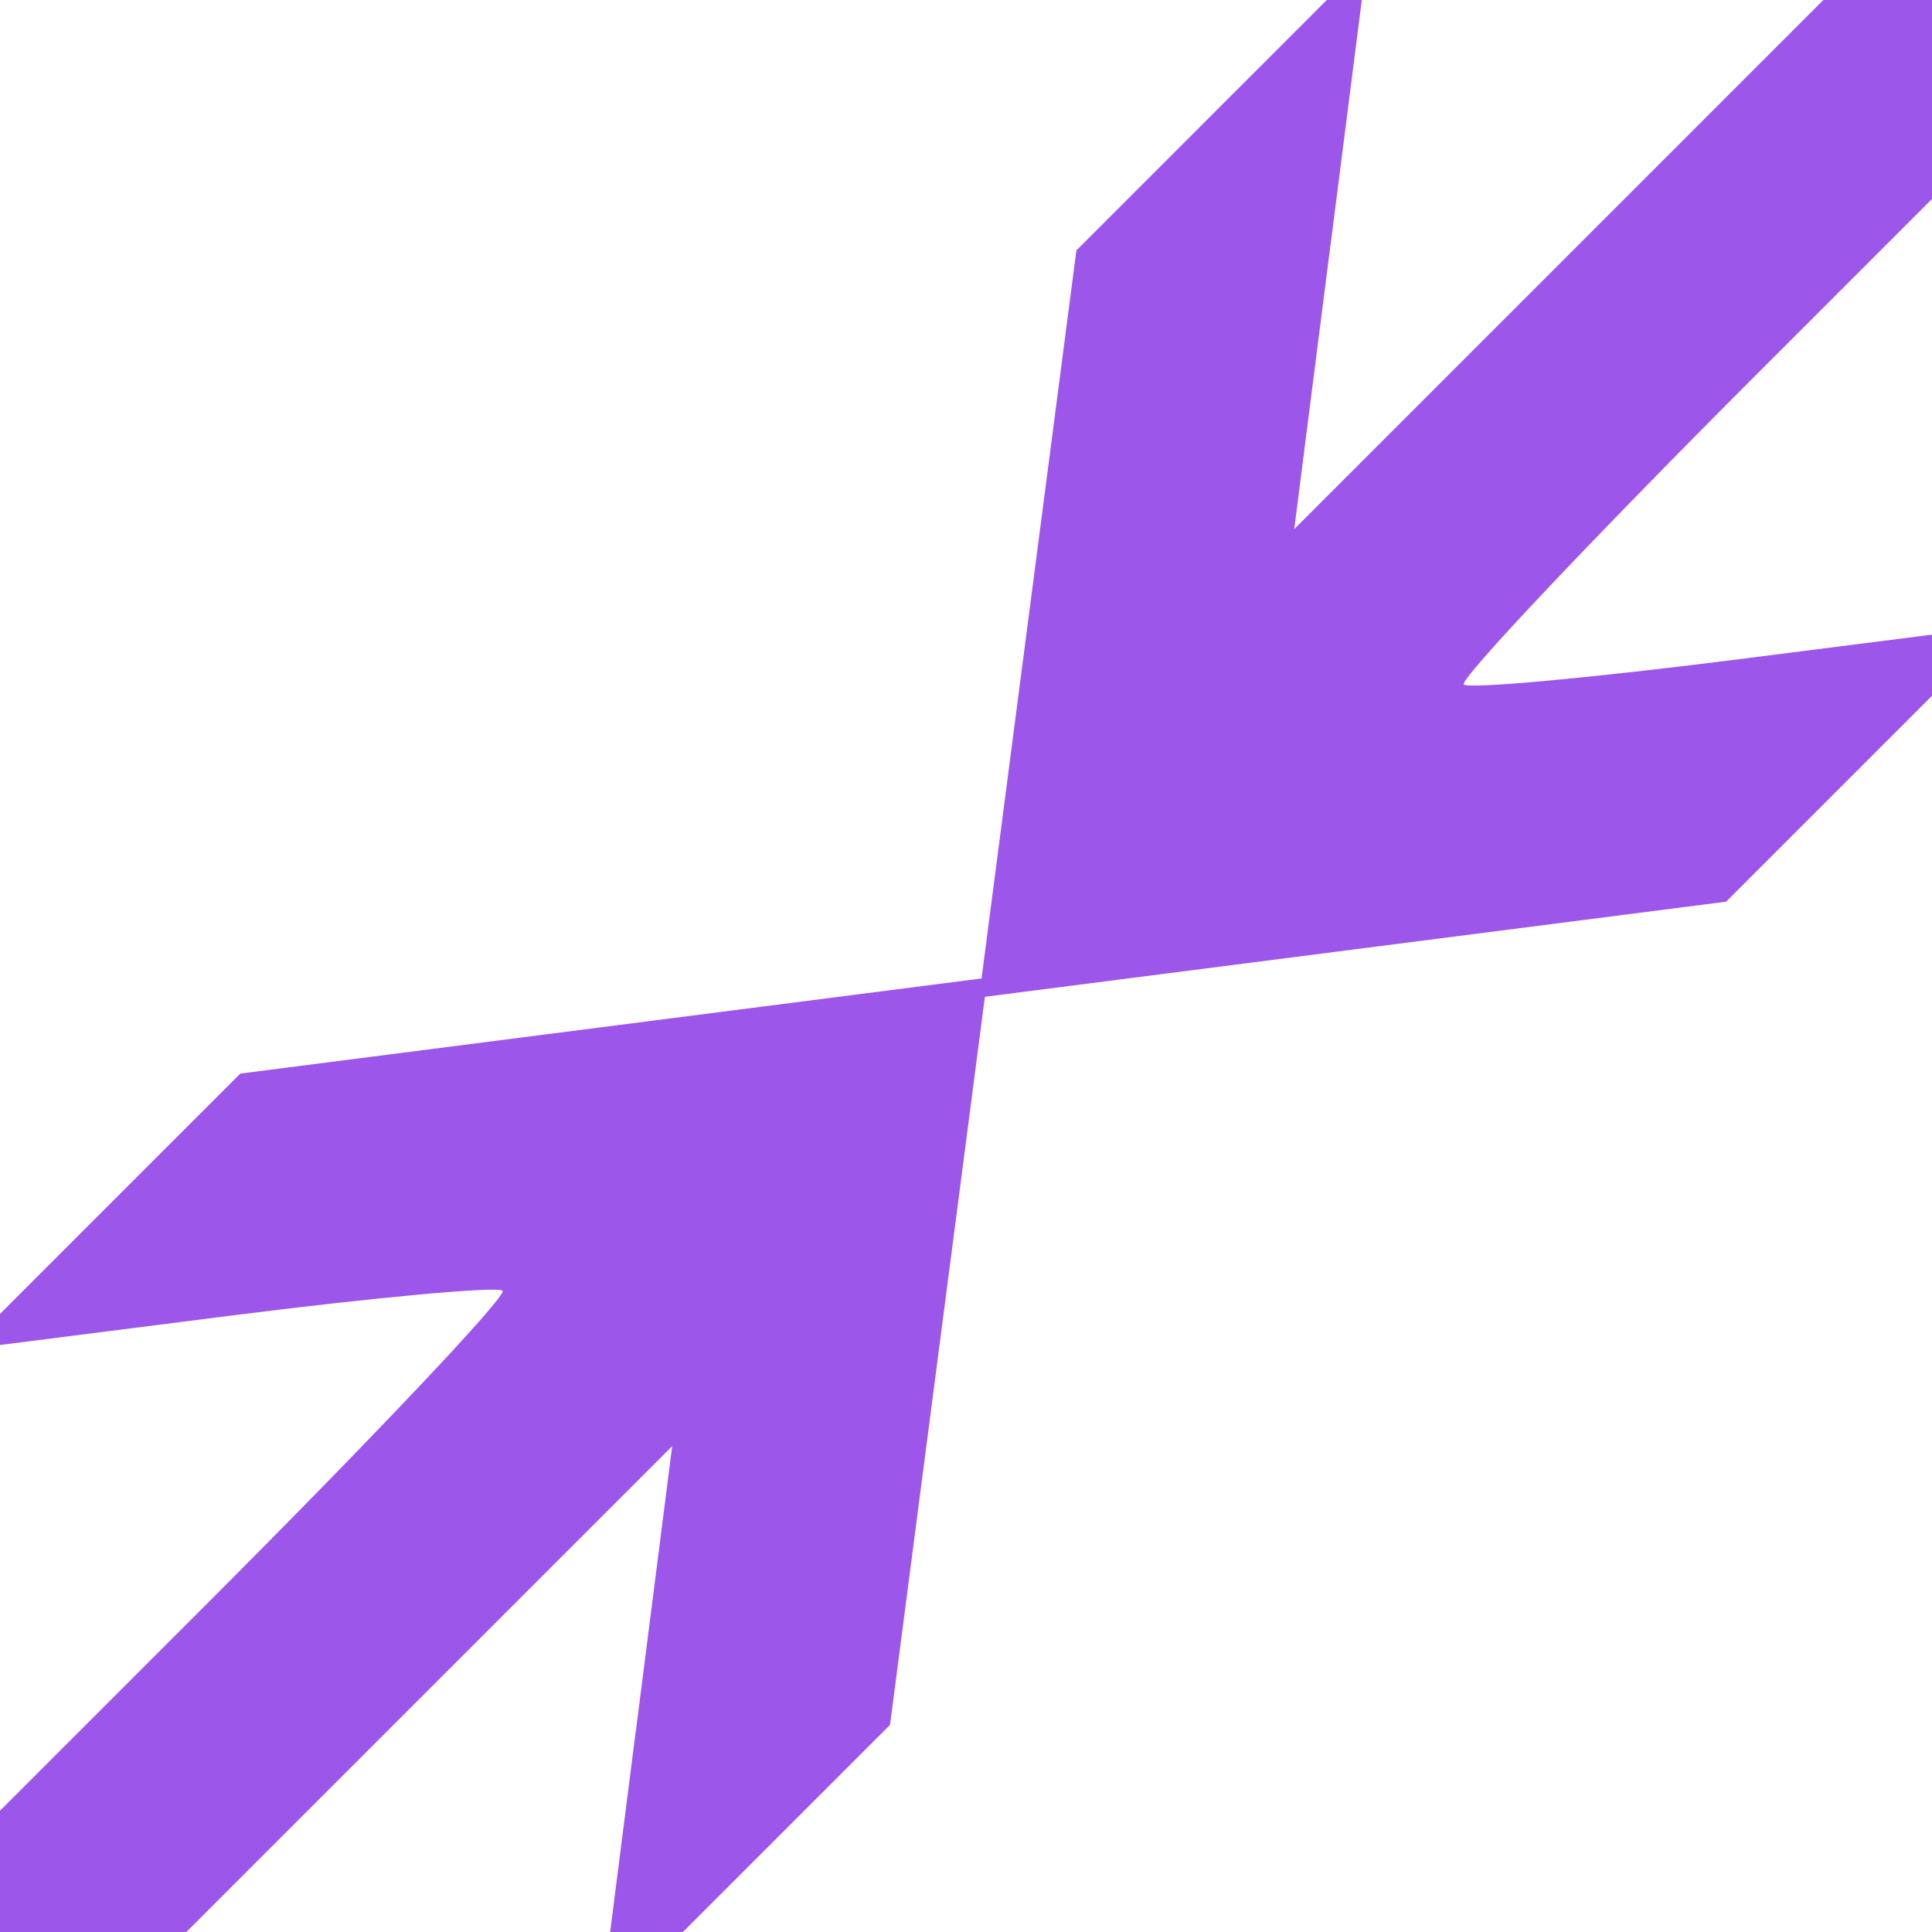
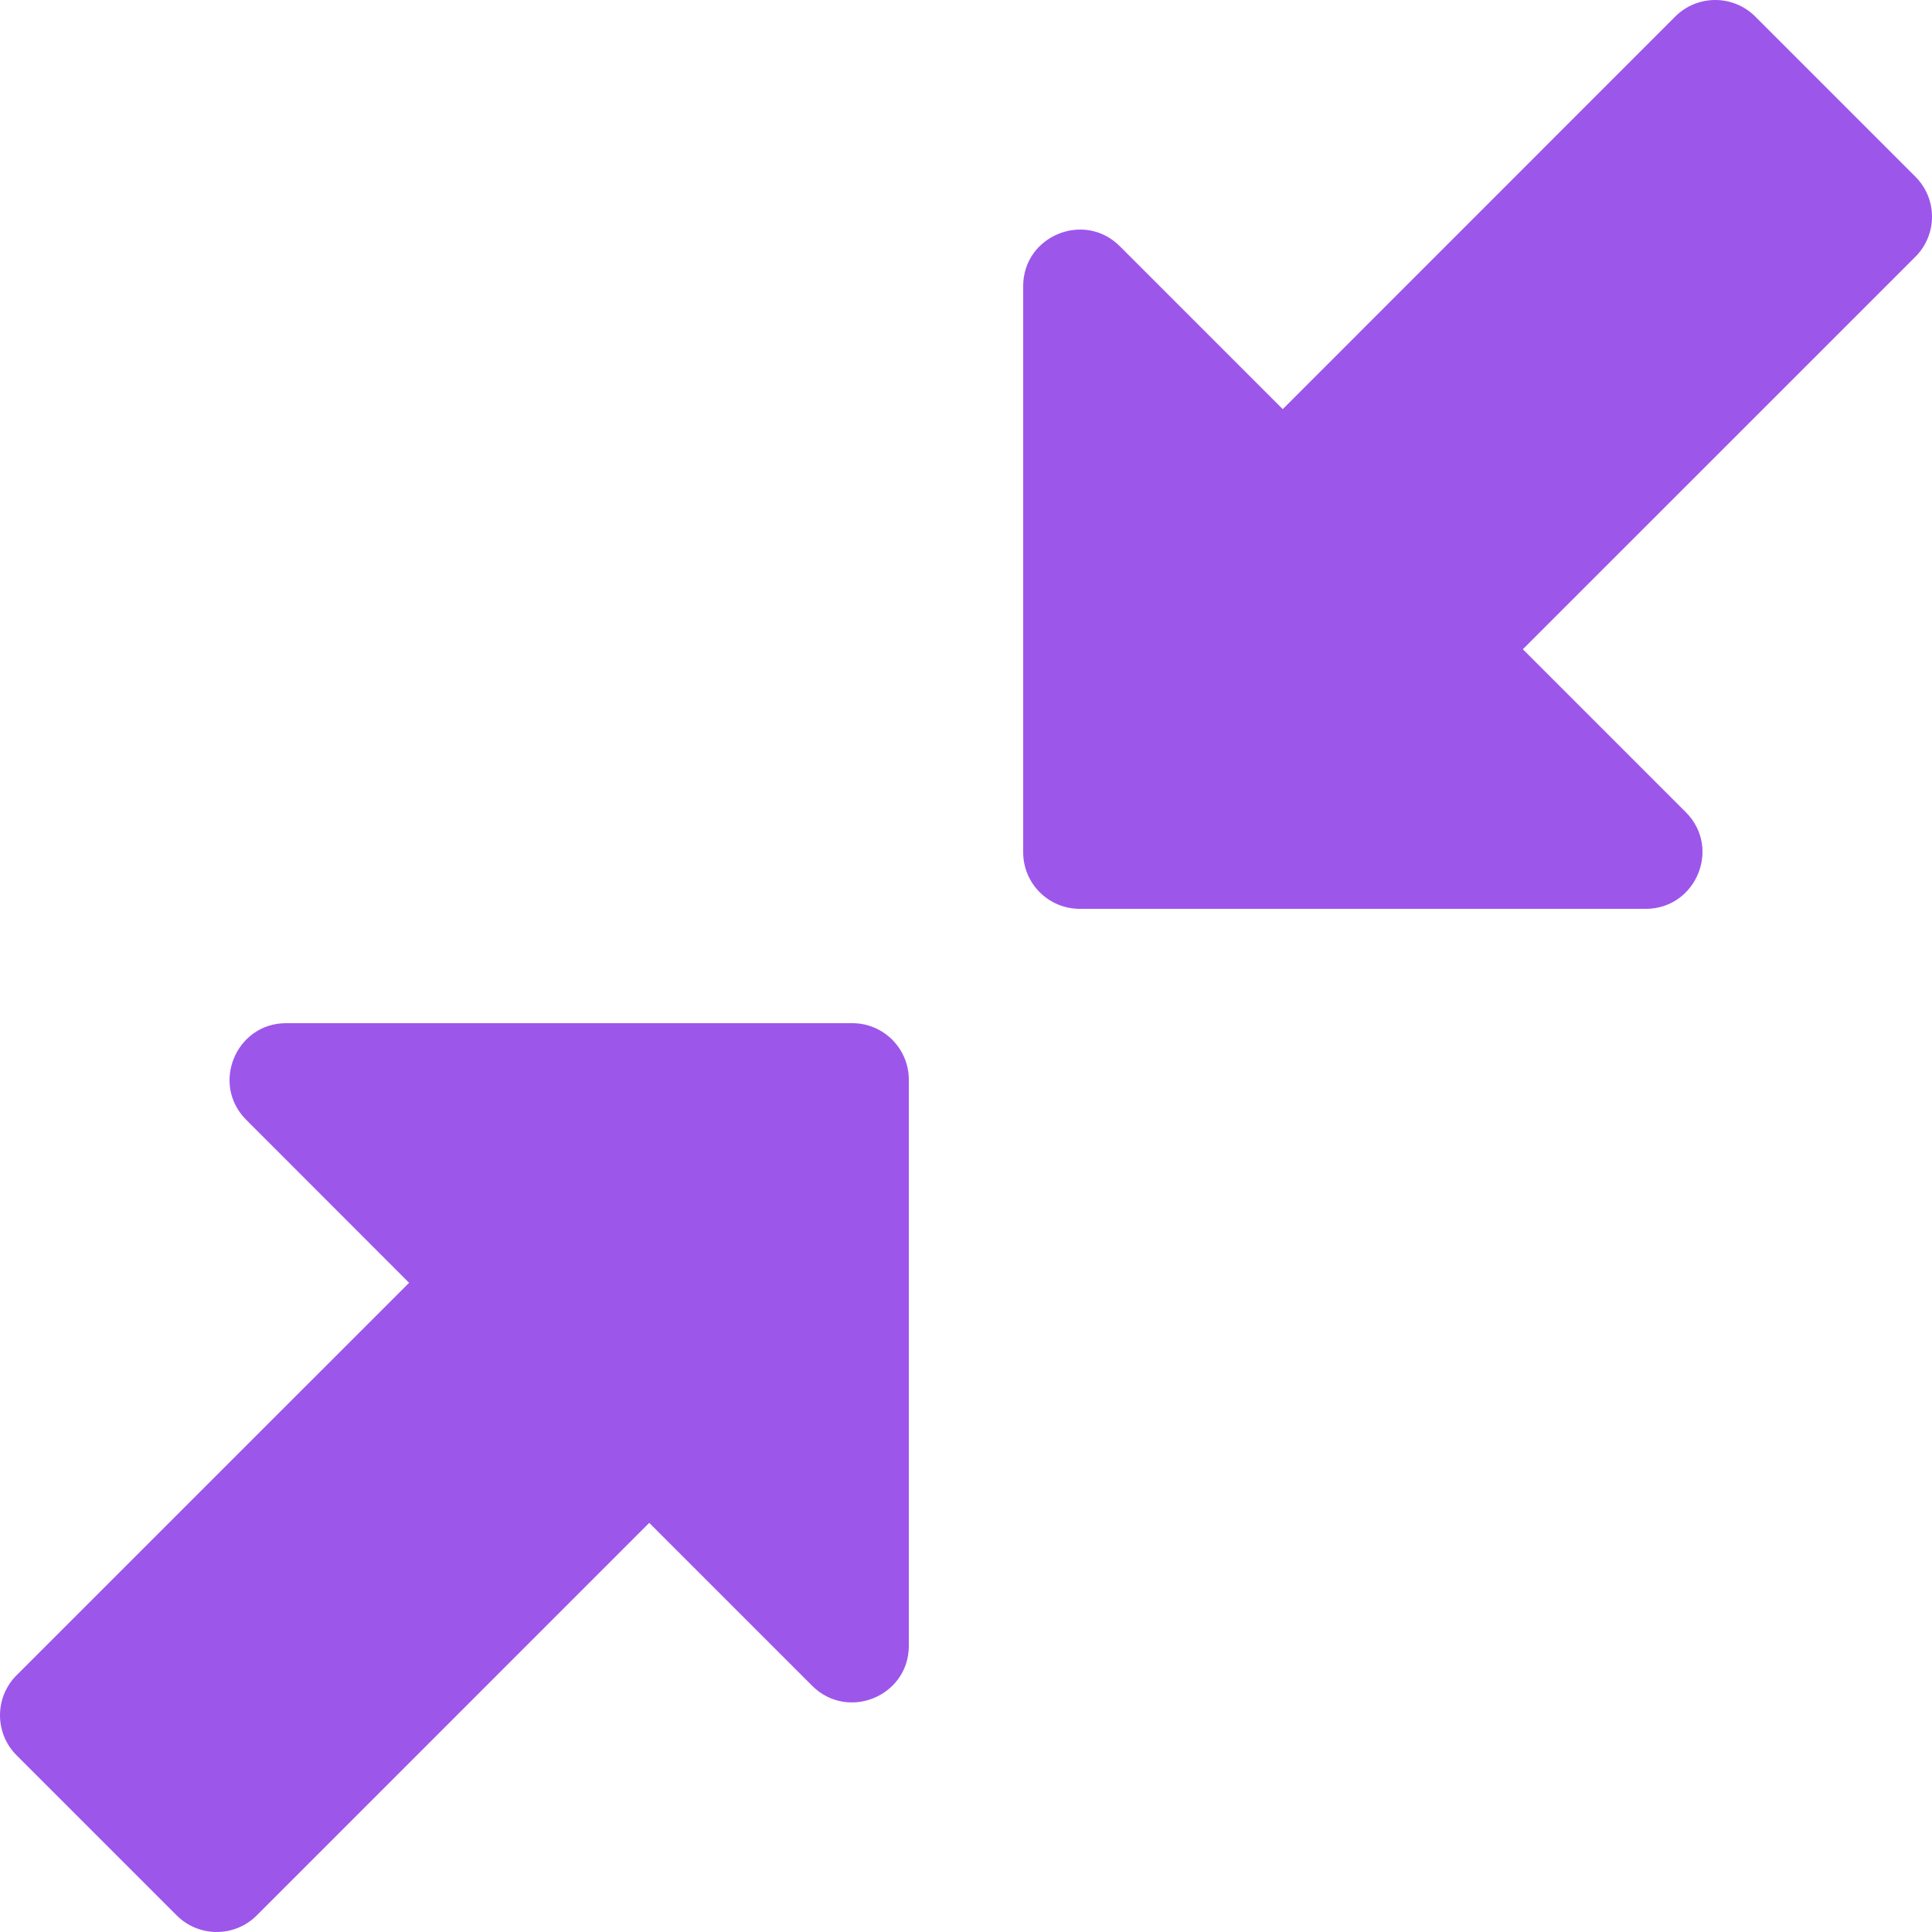
- <svg xmlns="http://www.w3.org/2000/svg" width="24" height="24">
+ <svg xmlns="http://www.w3.org/2000/svg" width="511.999" height="511.999" class="hovered-paths">
  <g>
    <rect fill="none" id="canvas_background" height="26" width="26" y="-1" x="-1" />
-     <g display="none" overflow="visible" y="0" x="0" height="100%" width="100%" id="canvasGrid">
-       <rect fill="url(#gridpattern)" stroke-width="0" y="0" x="0" height="100%" width="100%" />
+   </g>
+   <g>
+     <g id="svg_1" transform="matrix(6.12323e-17,1,-1,6.12323e-17,511.999,-2.84217e-14) ">
+       <g id="svg_2">
+         <g id="svg_3">
+           <path id="svg_4" fill="#9d56ea" class="hovered-path active-path" d="m507.604,443.959l-104.033,-104.019l43.184,-43.184c9.409,-9.408 2.76,-25.605 -10.605,-25.605l-150,0c-8.291,0 -15,6.709 -15,15l0,150c0,13.324 16.158,20.052 25.605,10.605l43.198,-43.169l104.004,104.018c5.856,5.856 15.352,5.859 21.21,0.002l42.437,-42.437c5.832,-5.832 5.88,-15.331 0,-21.211z" />
+         </g>
+       </g>
+       <g id="svg_5">
+         <g id="svg_6">
+           <path id="svg_7" fill="#9d56ea" class="hovered-path active-path" d="m215.244,65.243l-43.184,43.184l-104.019,-104.033c-5.856,-5.856 -15.349,-5.862 -21.211,0l-42.436,42.436c-5.868,5.868 -5.844,15.382 0,21.226l104.034,104.004l-43.184,43.184c-9.409,9.408 -2.76,25.605 10.605,25.605l150,0c8.291,0 15,-6.709 15,-15.001l0,-150c0,-13.283 -16.12,-20.09 -25.605,-10.605z" />
+         </g>
+       </g>
    </g>
  </g>
-   <g>
-     <path stroke="null" transform="rotate(135 18.4551,6.105425) " id="svg_9" d="m17.647,9.638l2.82,-2.182l-5.452,0l-5.452,0l0,-1.351l0,-1.351l5.39,0c2.964,0 5.389,-0.068 5.389,-0.152c0,-0.084 -1.18,-1.065 -2.622,-2.182l-2.622,-2.03l2.424,0l2.424,0l3.702,2.86l3.702,2.86l-3.709,2.854l-3.709,2.854l-2.552,0l-2.552,0l2.82,-2.182l0,0z" fill-opacity="null" stroke-opacity="null" stroke-width="1.5" fill="#9d56ea" />
-     <path stroke="null" transform="rotate(-45 5.972965,18.43108) " id="svg_10" d="m5.164,21.964l2.82,-2.182l-5.452,0l-5.452,0l0,-1.351l0,-1.351l5.39,0c2.964,0 5.389,-0.068 5.389,-0.152c0,-0.084 -1.18,-1.065 -2.622,-2.182l-2.622,-2.03l2.424,0l2.424,0l3.702,2.86l3.702,2.86l-3.709,2.854l-3.709,2.854l-2.552,0l-2.552,0l2.82,-2.182l0,0z" fill-opacity="null" stroke-opacity="null" stroke-width="1.5" fill="#9d56ea" />
-   </g>
</svg>
